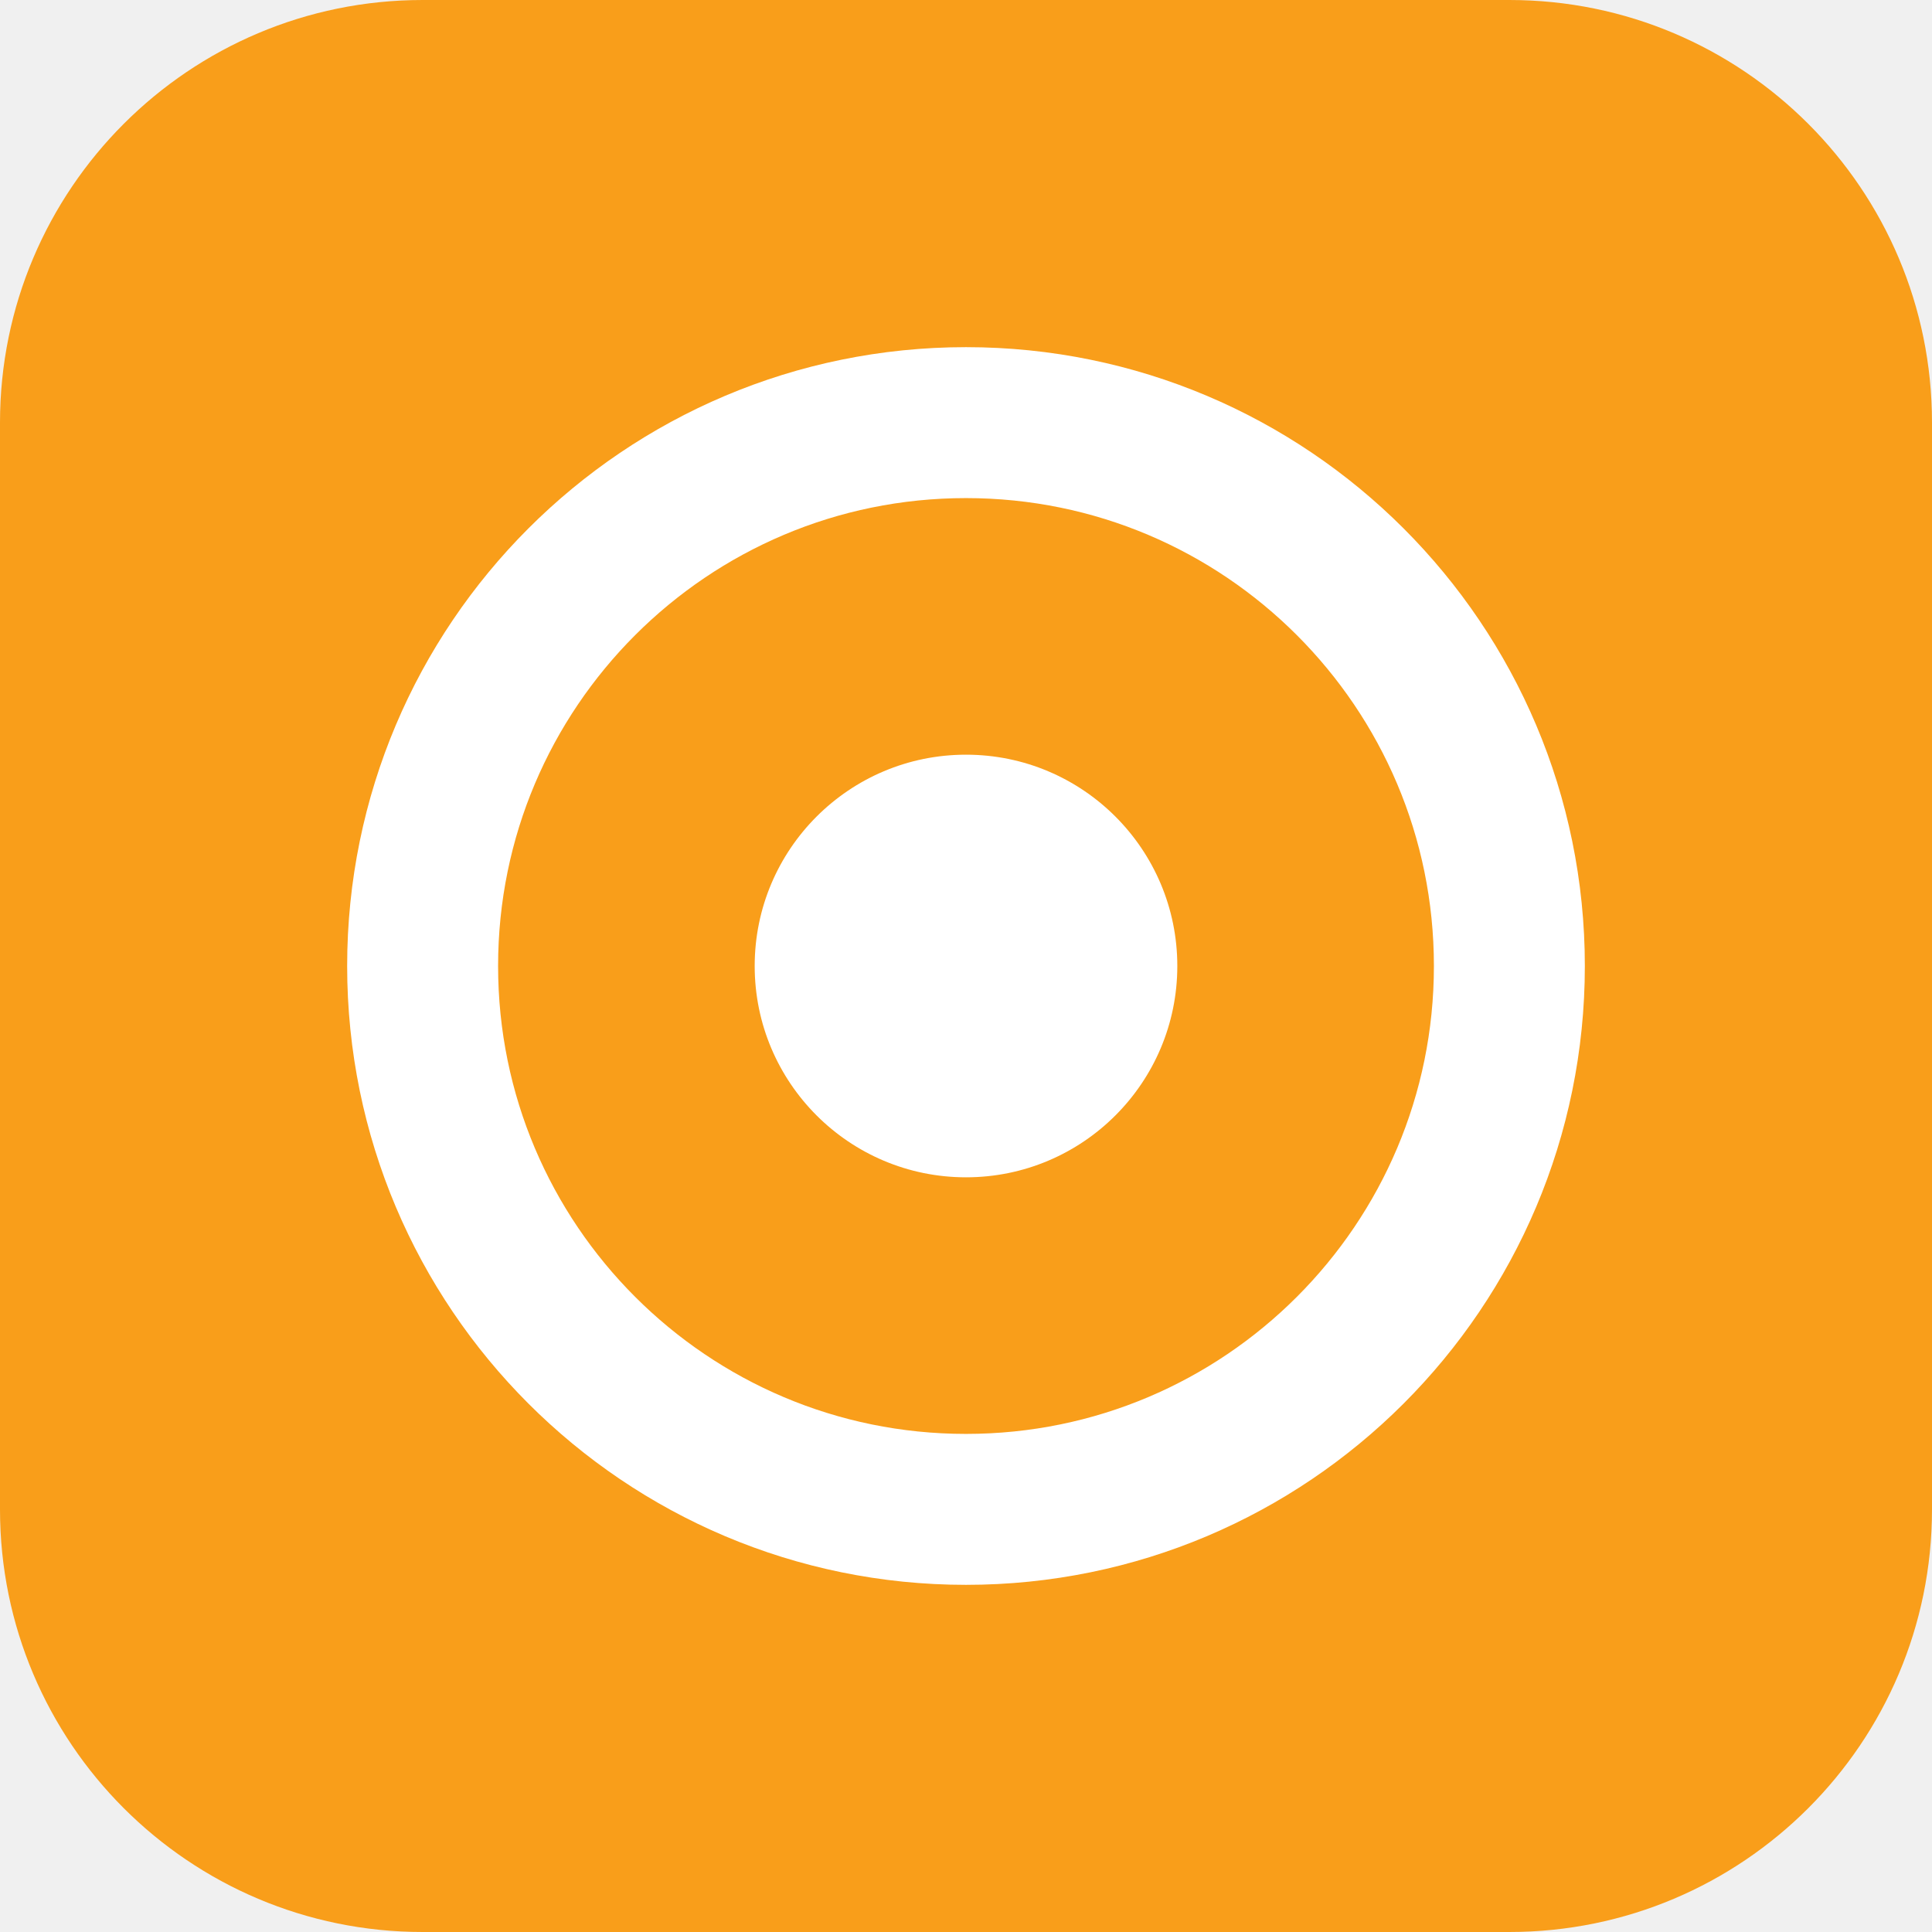
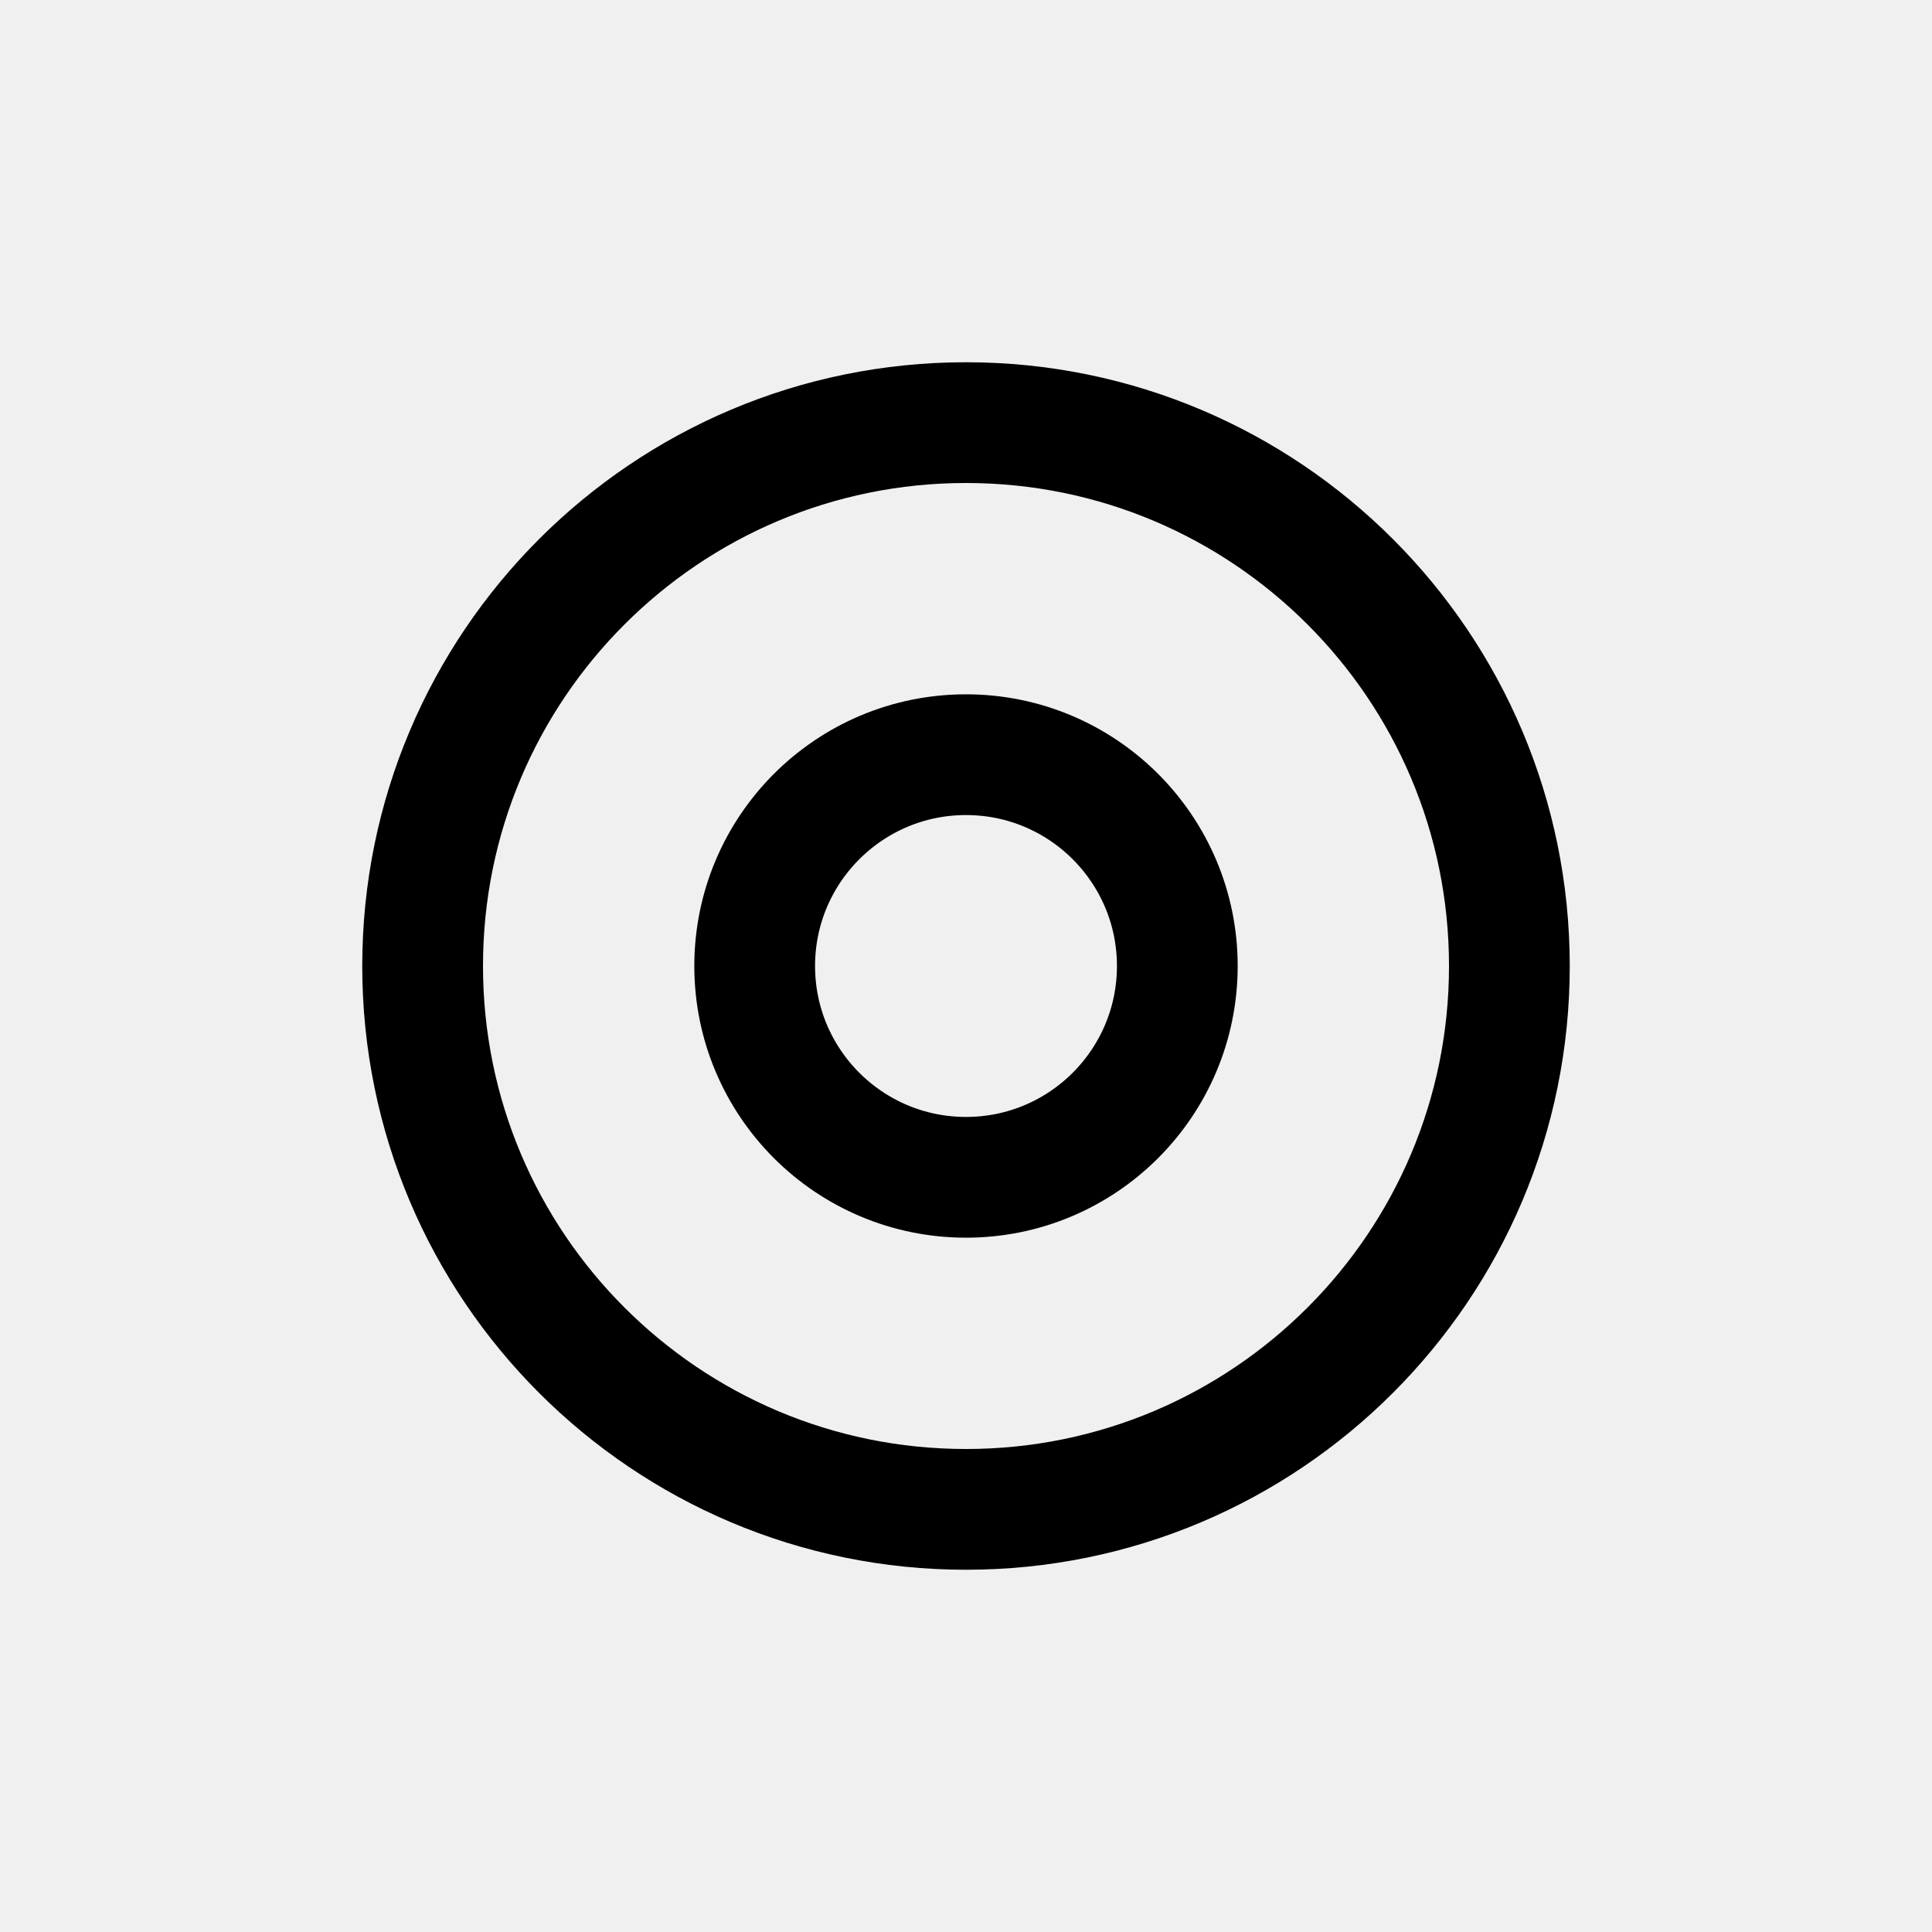
- <svg xmlns="http://www.w3.org/2000/svg" viewBox="0 0 32 32">
-   <rect width="32" height="32" rx="7" fill="#f99e1a" />
-   <circle cx="16" cy="16" r="9" fill="none" stroke="#fff" stroke-width="2.5" />
-   <circle cx="16" cy="16" r="3.5" fill="#fff" />
+ <svg xmlns="http://www.w3.org/2000/svg" viewBox="0 0 32 32" fill="none" stroke="currentColor" stroke-width="2" stroke-linecap="round" stroke-linejoin="round">
+   <circle cx="16" cy="16" r="9" />
+   <circle cx="16" cy="16" r="3.5" />
</svg>
